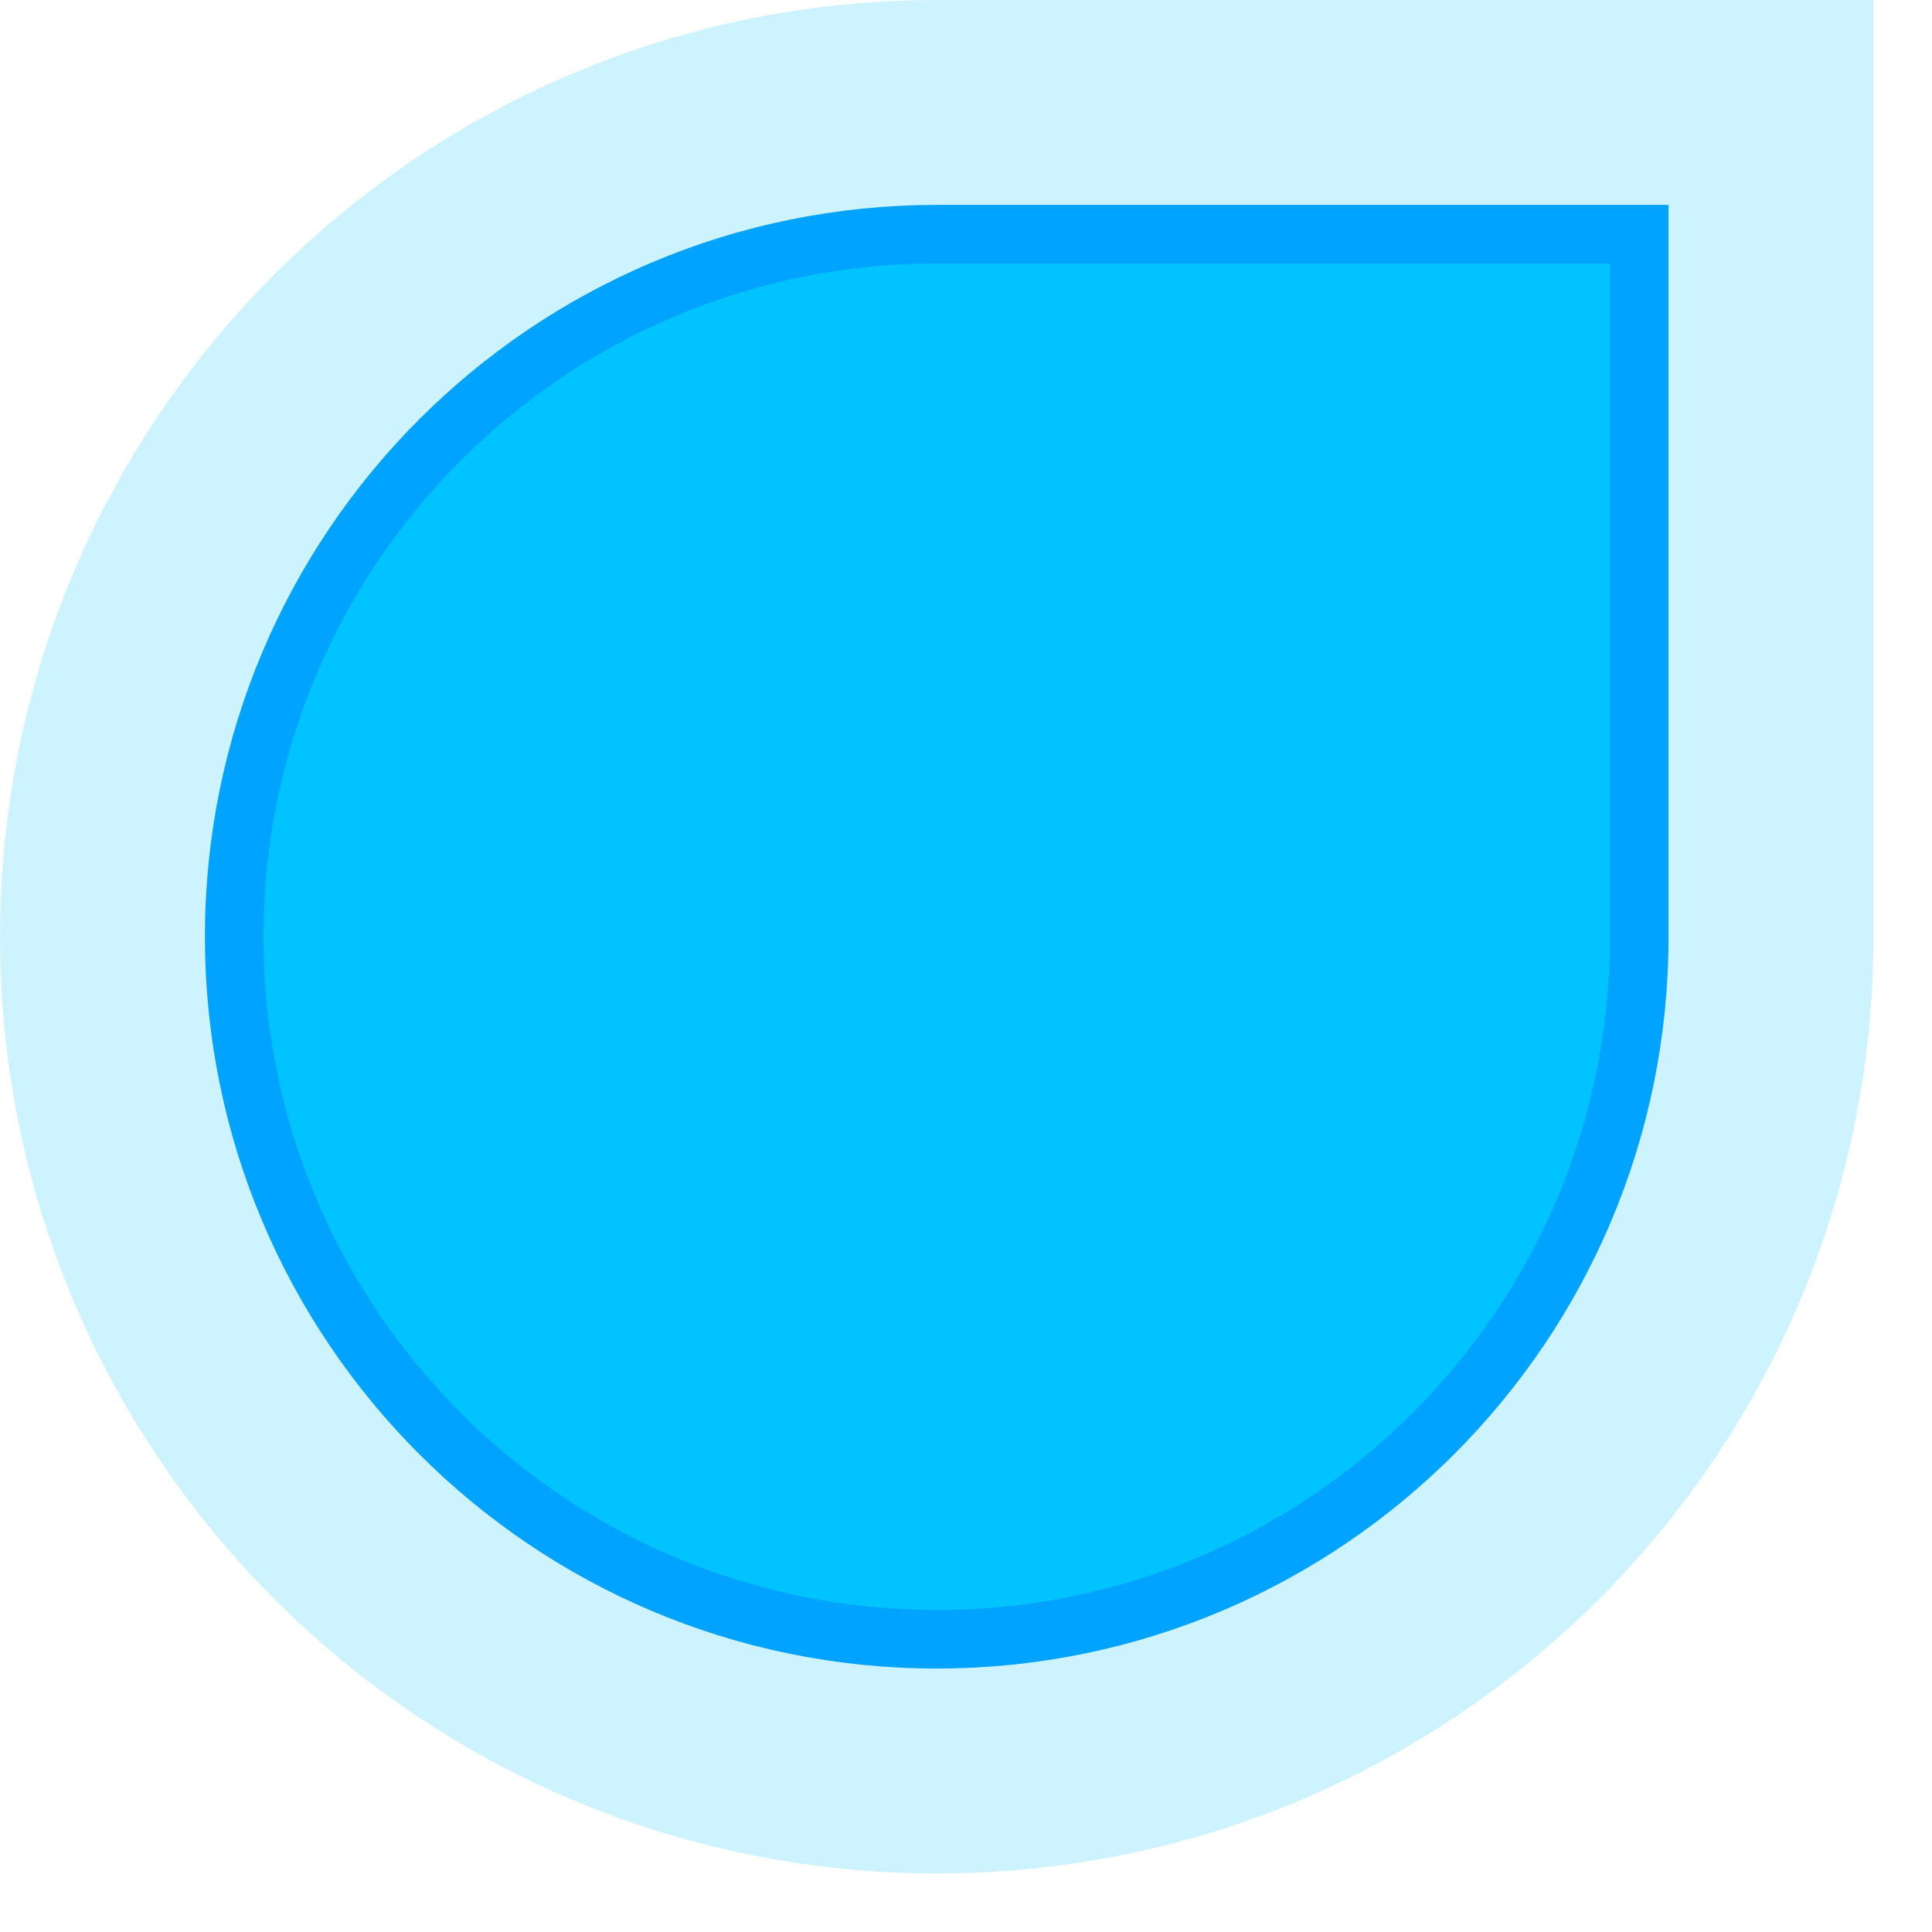
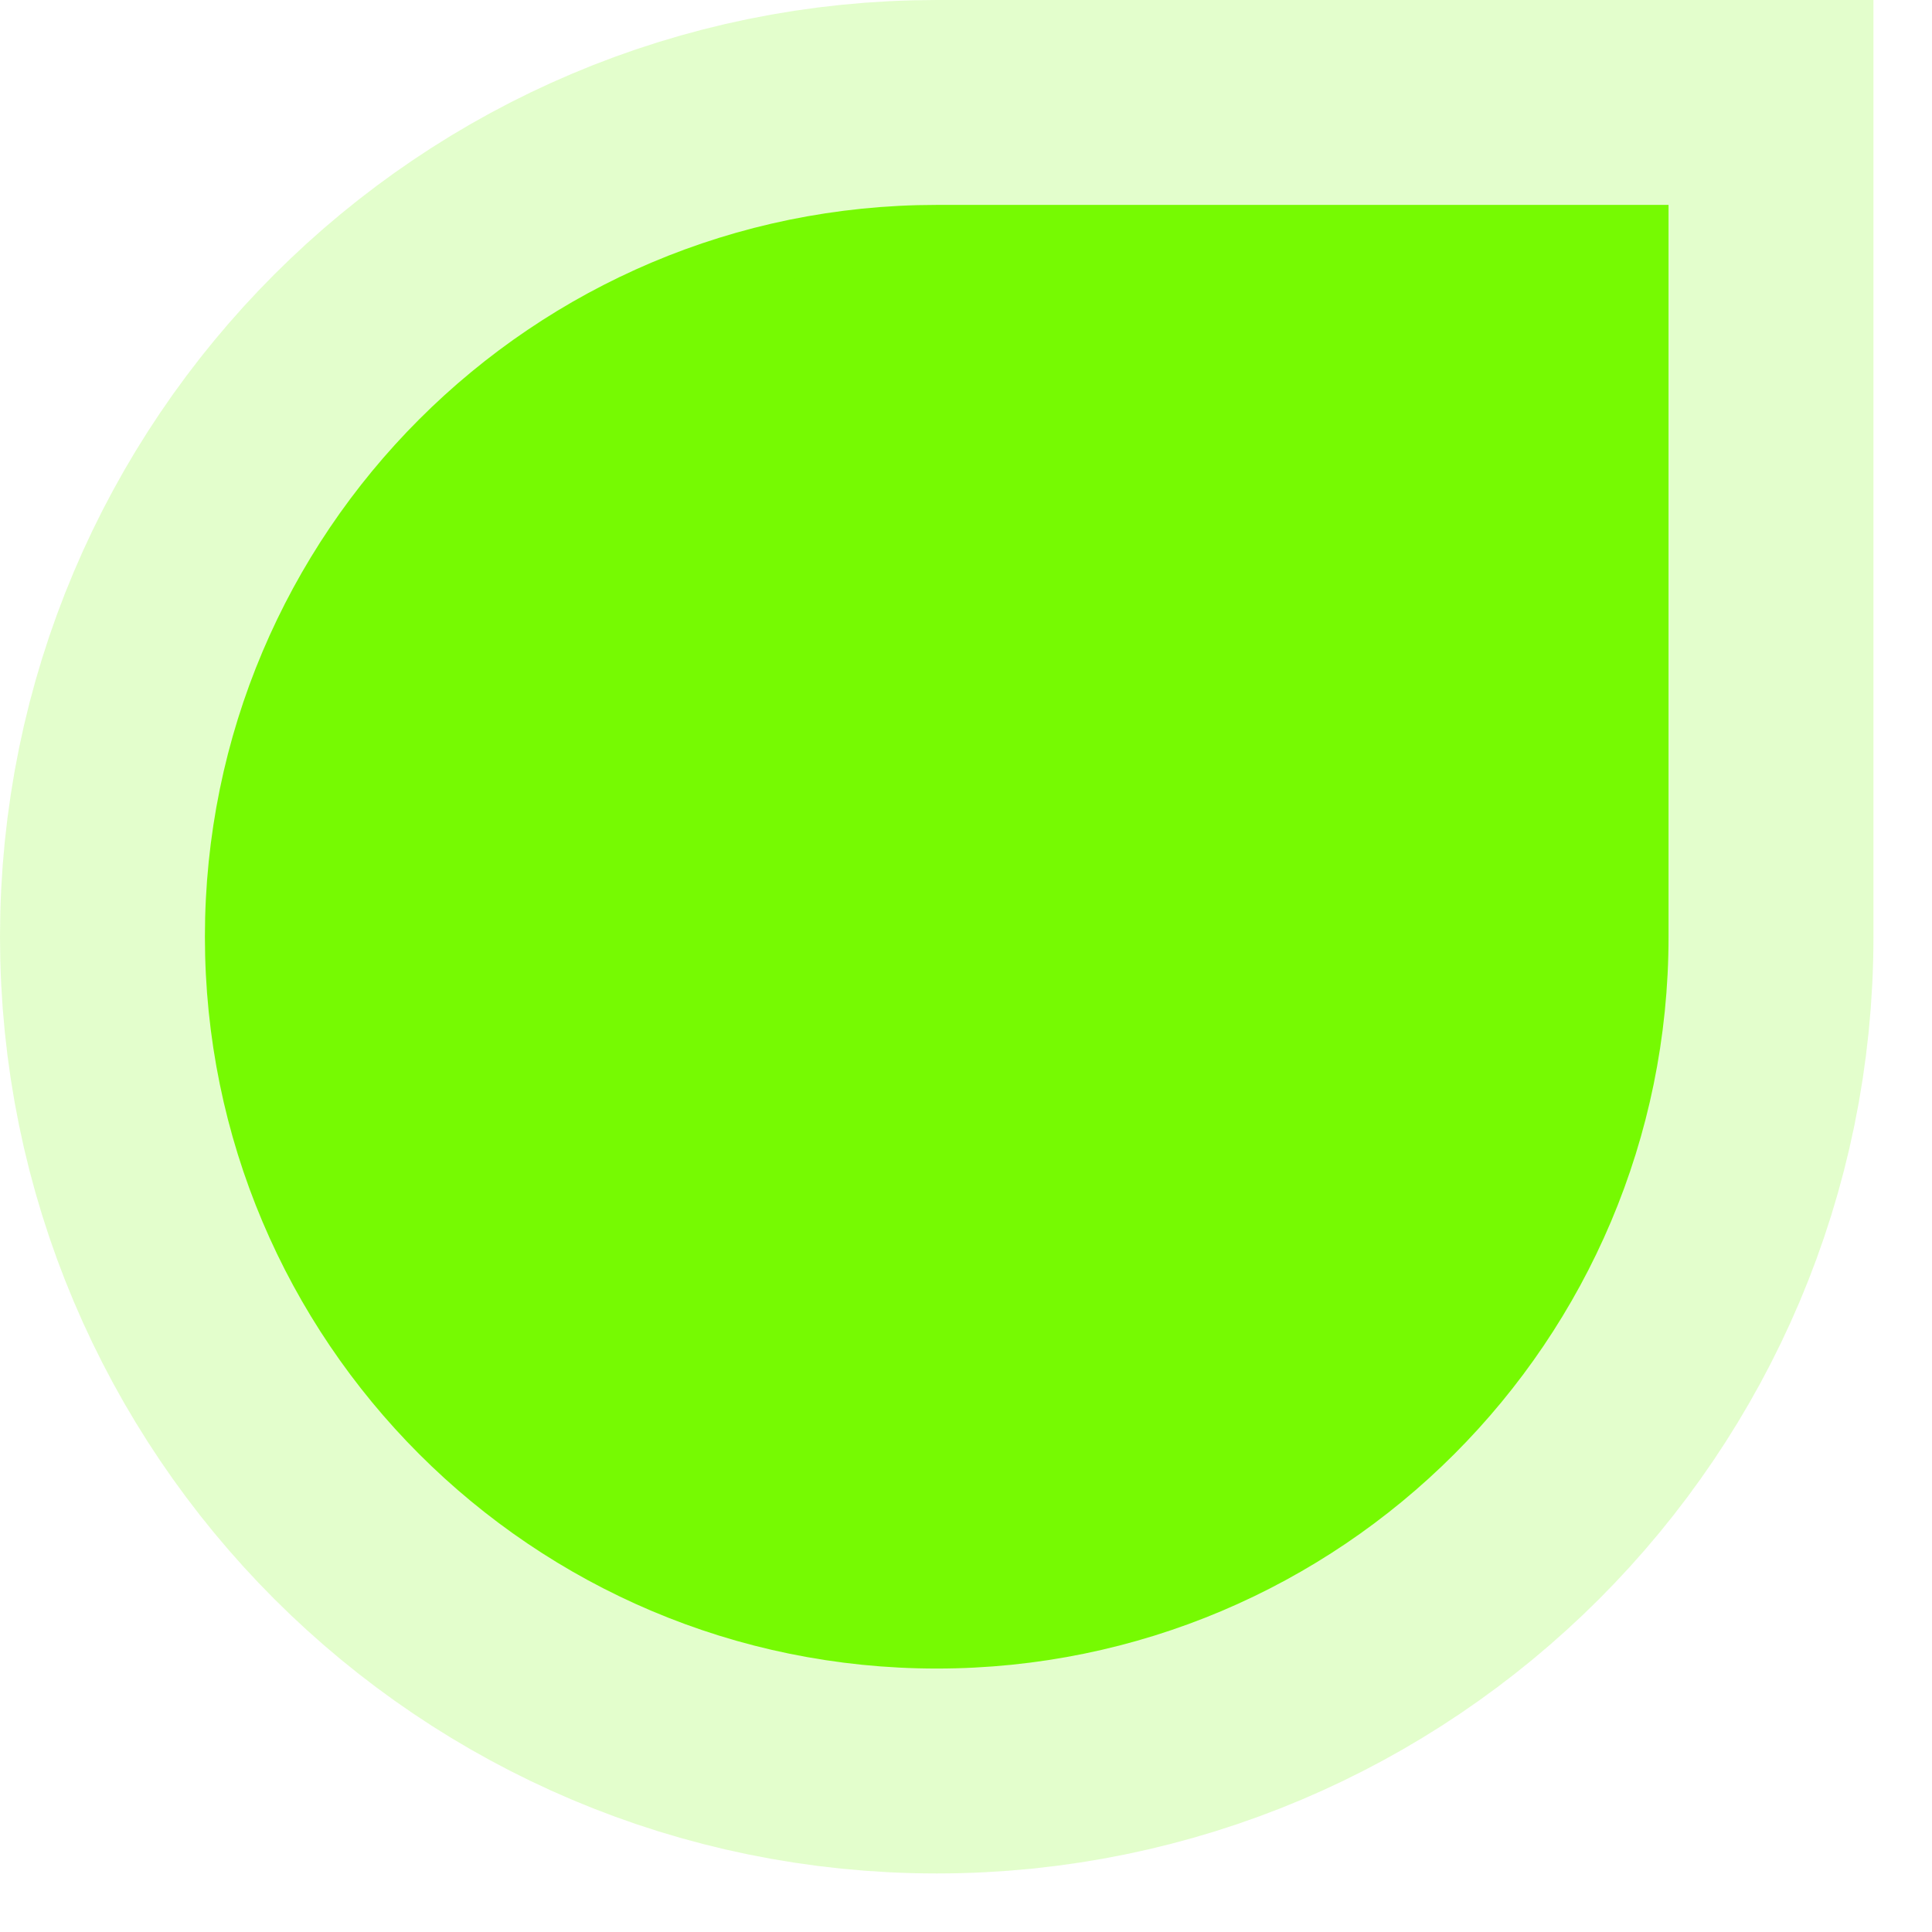
<svg xmlns="http://www.w3.org/2000/svg" xmlns:xlink="http://www.w3.org/1999/xlink" width="34px" height="34px" viewBox="1 1 33 33" version="1.1">
  <defs>
    <path d="M17,5 C23.627,5 29,10.373 29,17 L29,29 L17,29 C10.373,29 5,23.627 5,17 C5,10.373 10.373,5 17,5 Z" id="path-1" />
  </defs>
  <g id="Bottom-Left-Handle" stroke="none" stroke-width="1" fill="none" fill-rule="evenodd">
    <g id="Bottom-Left" transform="translate(17, 17) scale(1, -1) translate(-17, -17) ">
-       <use stroke="#00c3ff33" stroke-width="8" xlink:href="#path-1" />
+       <use stroke="#76fa0233" stroke-width="8" xlink:href="#path-1" />
      <use fill="black" fill-opacity="1" filter="url(#filter-2)" xlink:href="#path-1" />
-       <use stroke="#00a3ff" stroke-width="1" fill="#00c3ff" fill-rule="evenodd" xlink:href="#path-1" />
+       <use stroke="#76fa02" stroke-width="1" fill="#76fa02" fill-rule="evenodd" xlink:href="#path-1" />
    </g>
  </g>
</svg>
